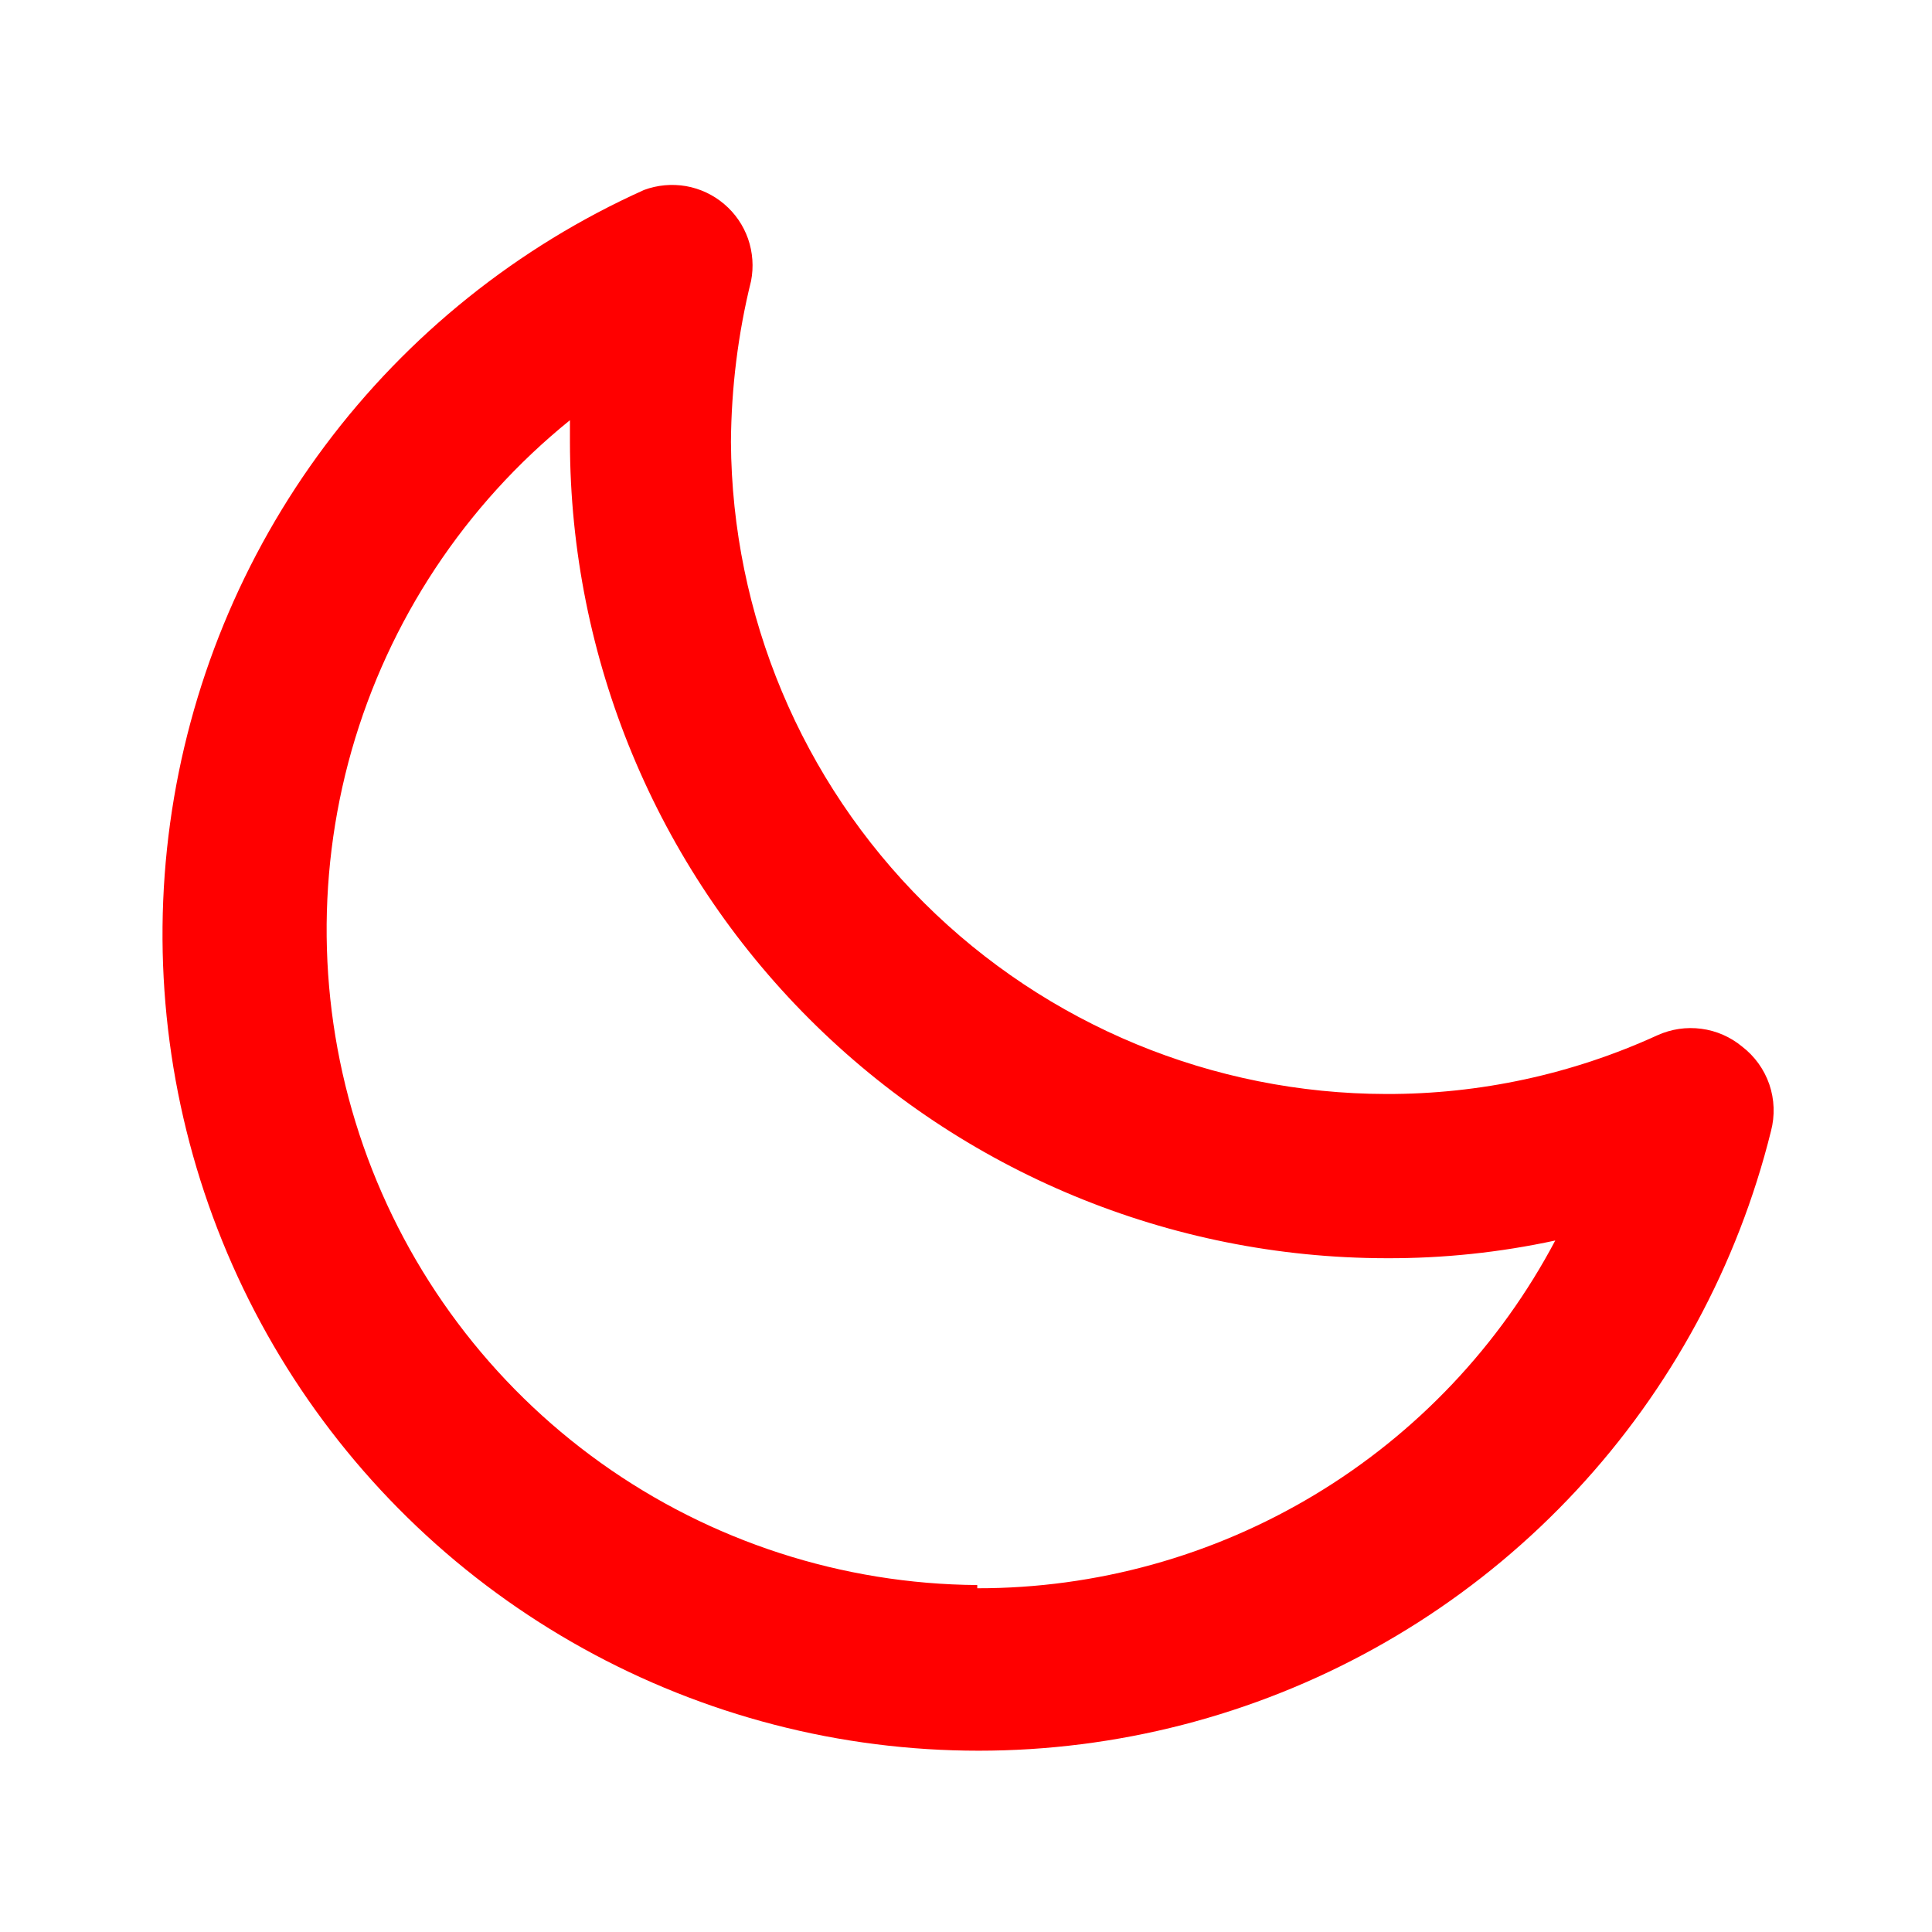
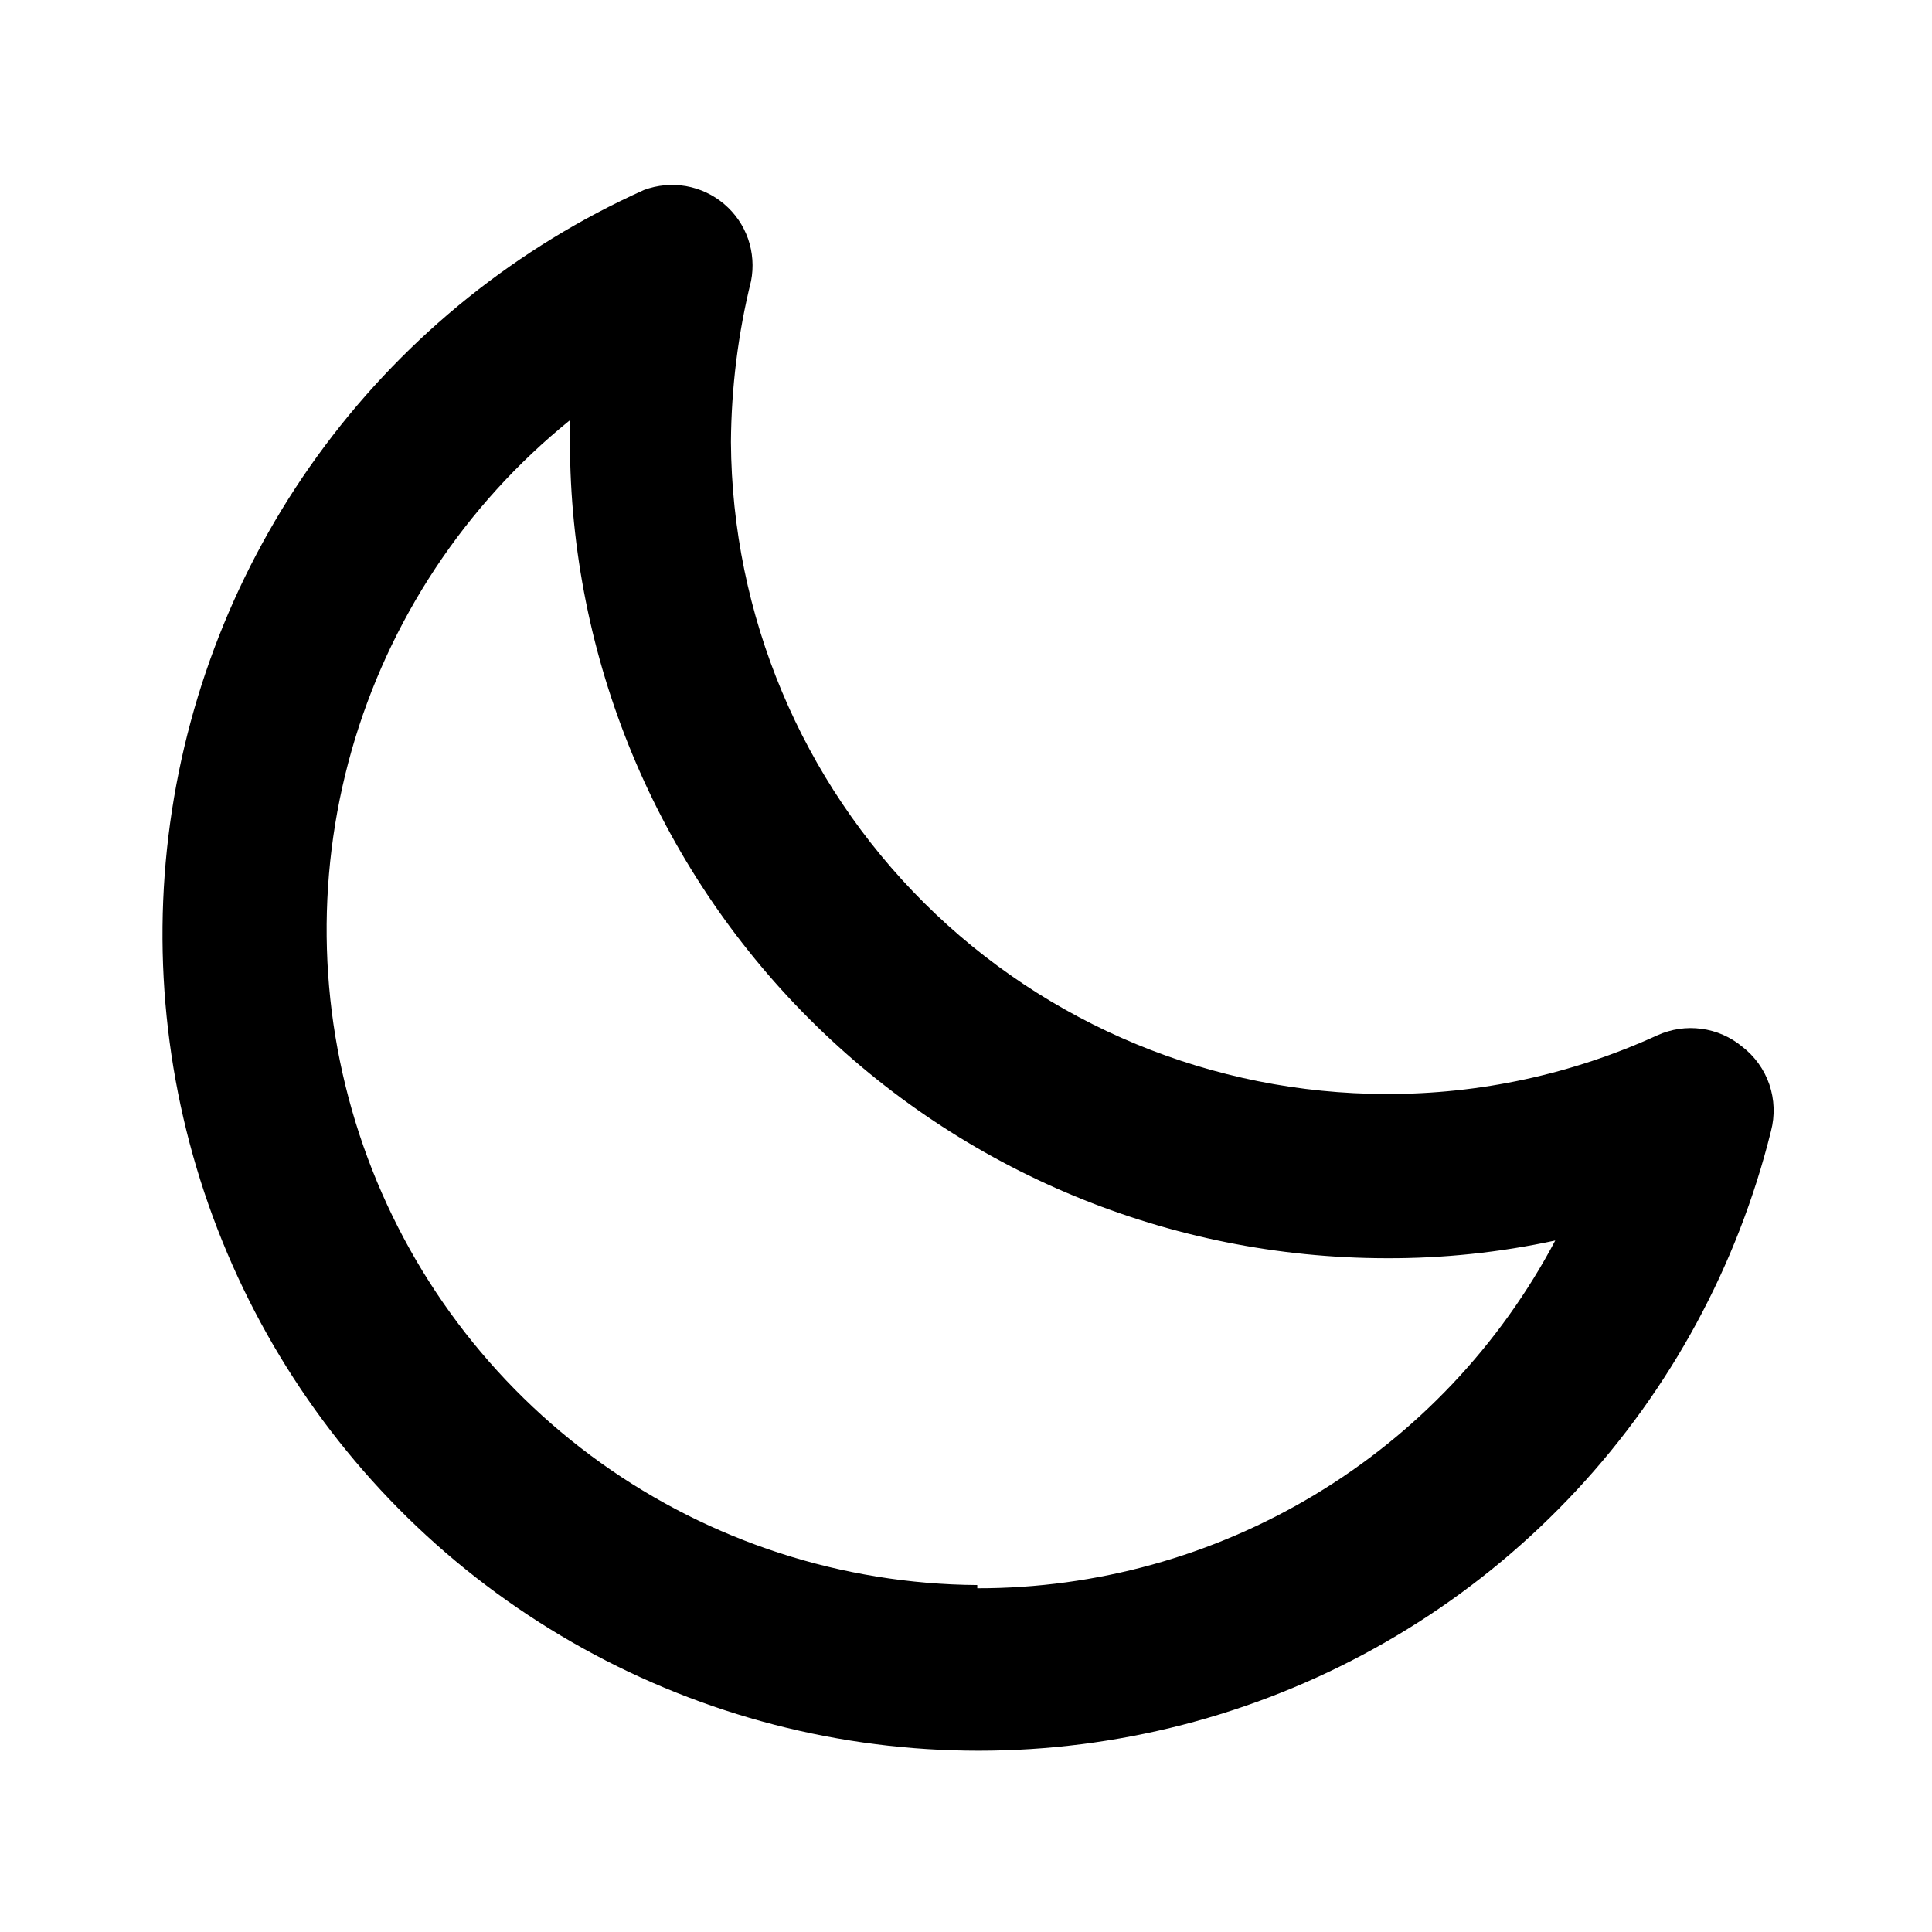
- <svg xmlns="http://www.w3.org/2000/svg" width="24" height="24" viewBox="0 0 24 24" fill="red">
+ <svg xmlns="http://www.w3.org/2000/svg" width="24" height="24" viewBox="0 0 24 24" fill="currentcolor">
  <path d="M21.64 13C21.496 12.881 21.321 12.804 21.135 12.78C20.949 12.755 20.761 12.783 20.59 12.86C19.533 13.344 18.383 13.593 17.22 13.59C15.069 13.587 13.006 12.734 11.481 11.217C9.956 9.7 9.093 7.641 9.08 5.49C9.085 4.816 9.168 4.145 9.33 3.49C9.364 3.316 9.351 3.135 9.293 2.967C9.234 2.799 9.132 2.65 8.996 2.535C8.861 2.42 8.697 2.343 8.522 2.312C8.347 2.282 8.167 2.298 8 2.36C6.432 3.065 5.07 4.157 4.04 5.533C3.01 6.909 2.347 8.525 2.113 10.227C1.879 11.93 2.082 13.665 2.702 15.268C3.322 16.871 4.34 18.29 5.659 19.392C6.979 20.493 8.556 21.241 10.244 21.566C11.932 21.89 13.675 21.78 15.309 21.246C16.943 20.712 18.414 19.772 19.584 18.513C20.755 17.254 21.586 15.718 22 14.05C22.05 13.859 22.043 13.657 21.979 13.47C21.915 13.284 21.797 13.12 21.64 13ZM12.14 19.69C10.462 19.678 8.828 19.148 7.463 18.172C6.098 17.196 5.068 15.821 4.514 14.237C3.96 12.653 3.909 10.936 4.368 9.322C4.828 7.708 5.775 6.275 7.08 5.22V5.49C7.083 8.178 8.152 10.756 10.053 12.657C11.954 14.558 14.531 15.627 17.22 15.63C17.926 15.633 18.63 15.559 19.32 15.41C18.63 16.715 17.596 17.808 16.331 18.569C15.066 19.33 13.617 19.732 12.14 19.73V19.69Z" />
</svg>
